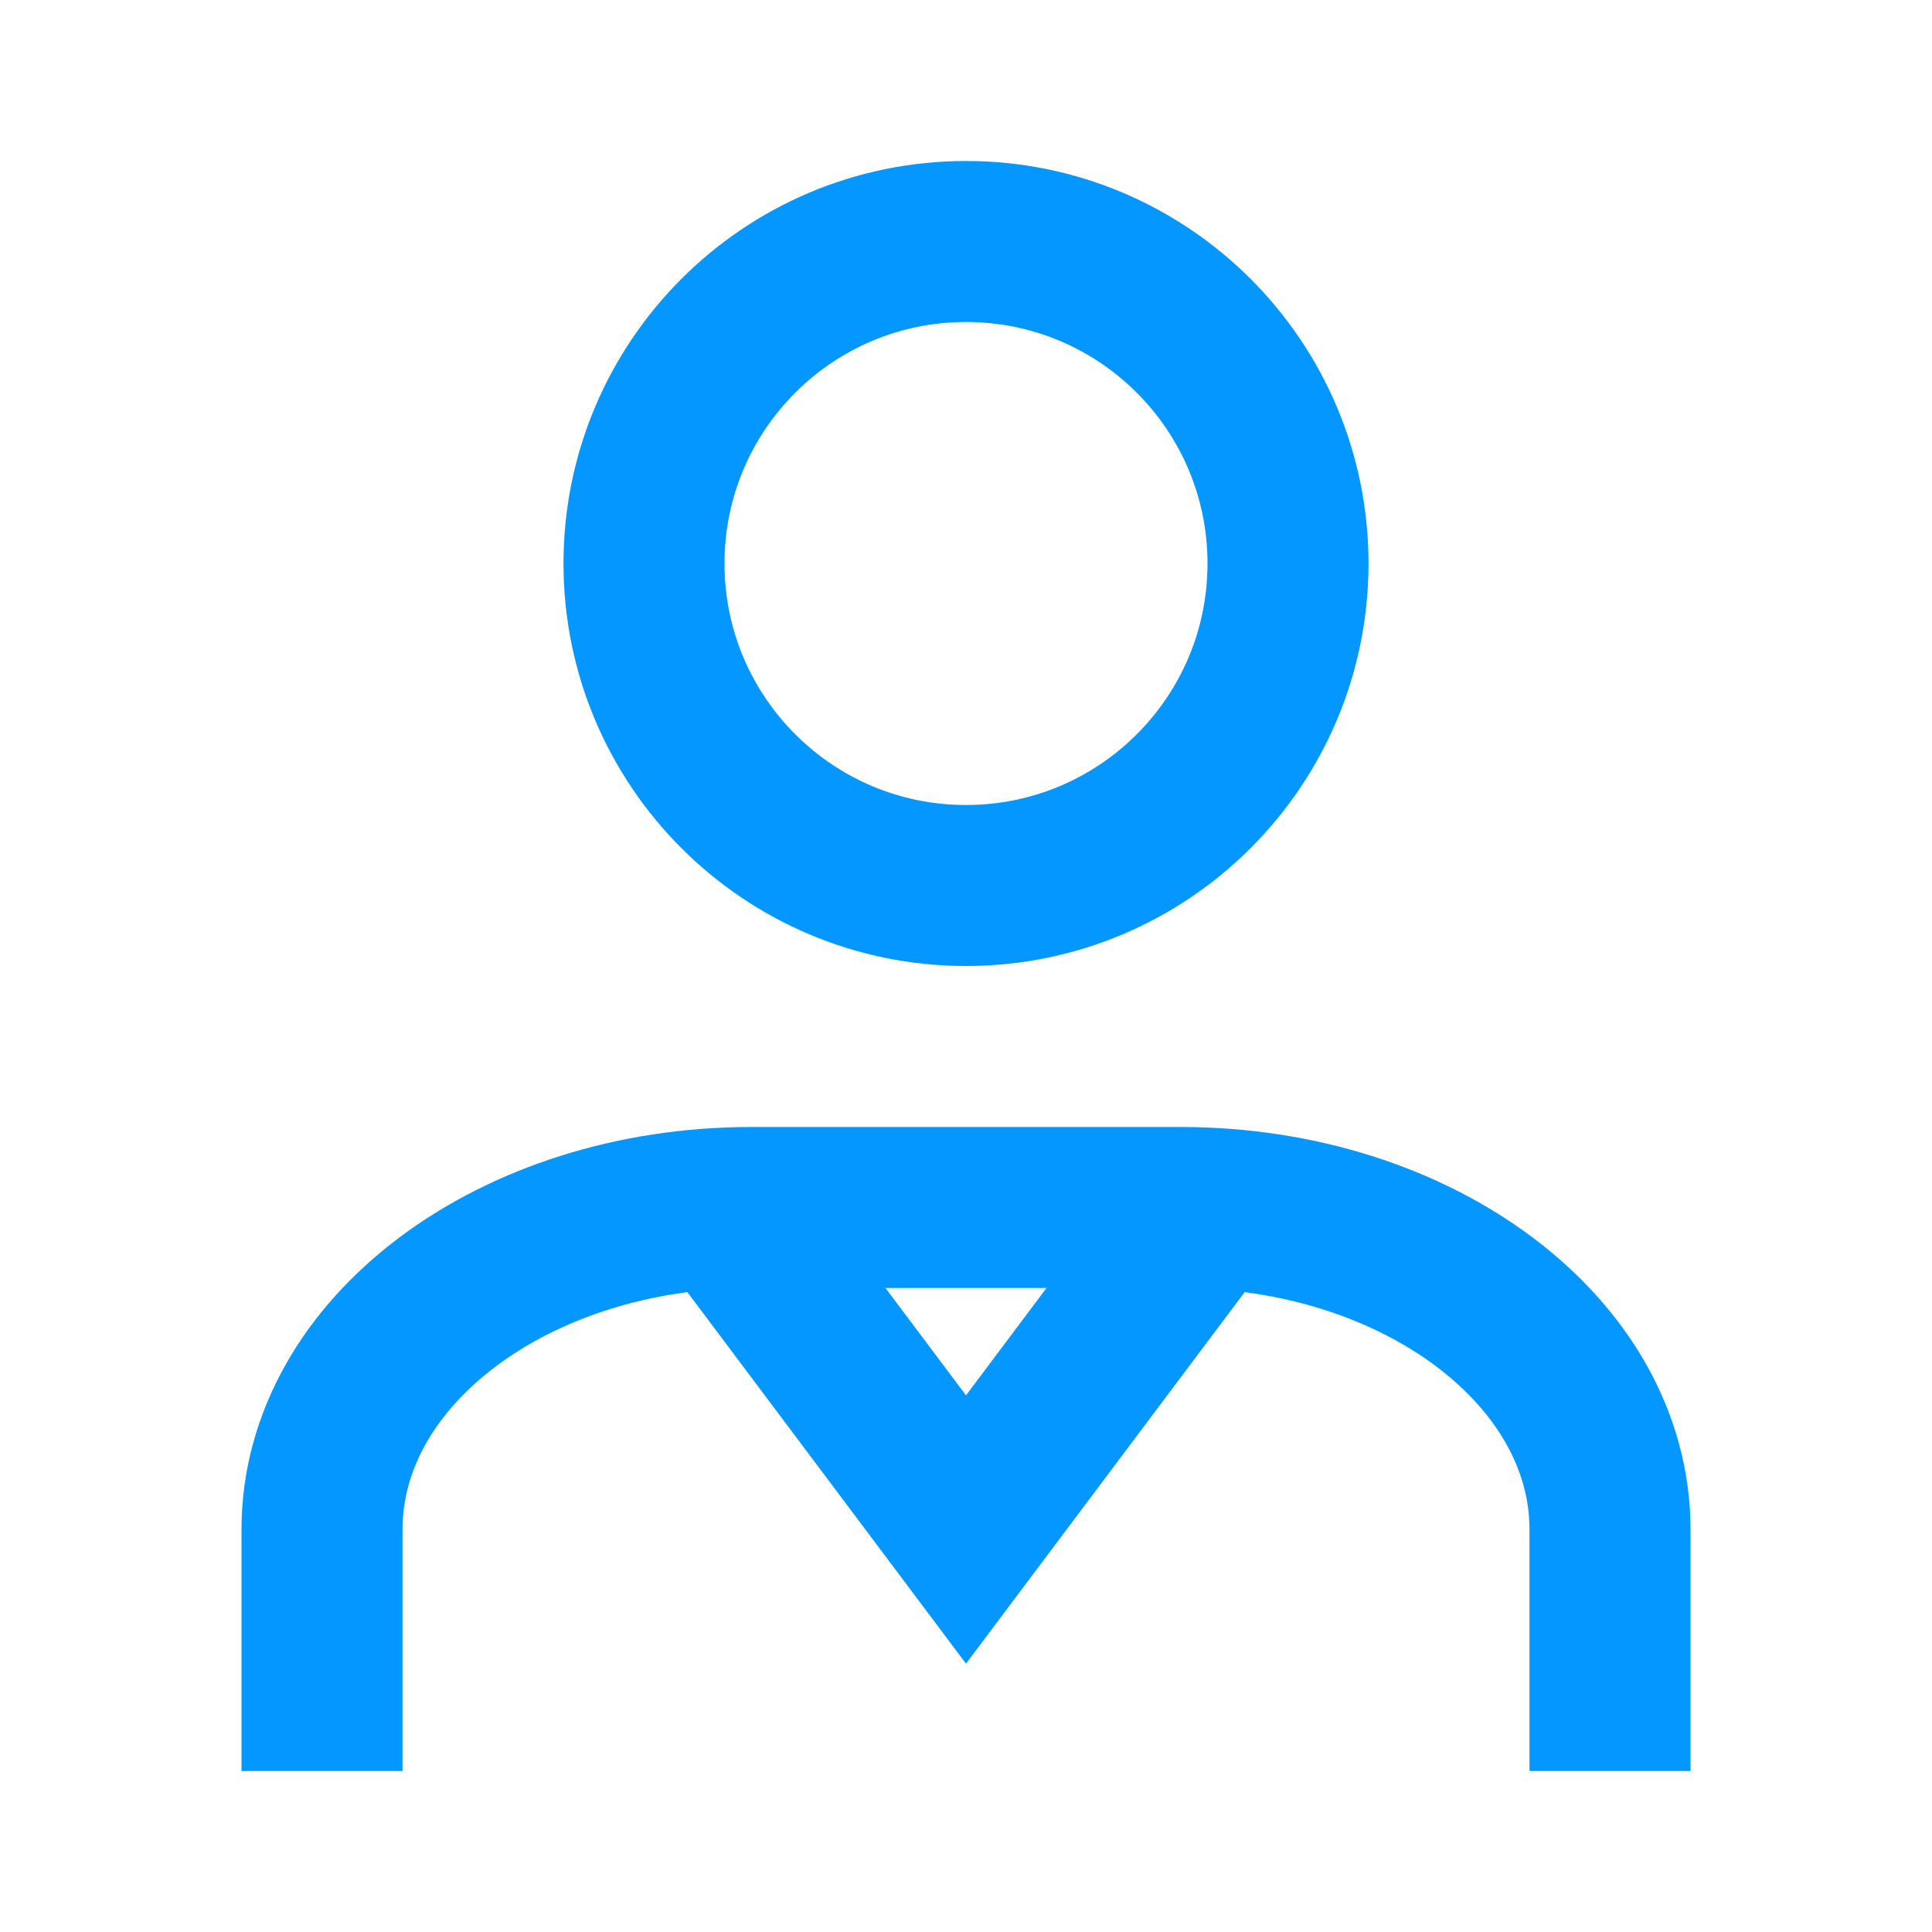
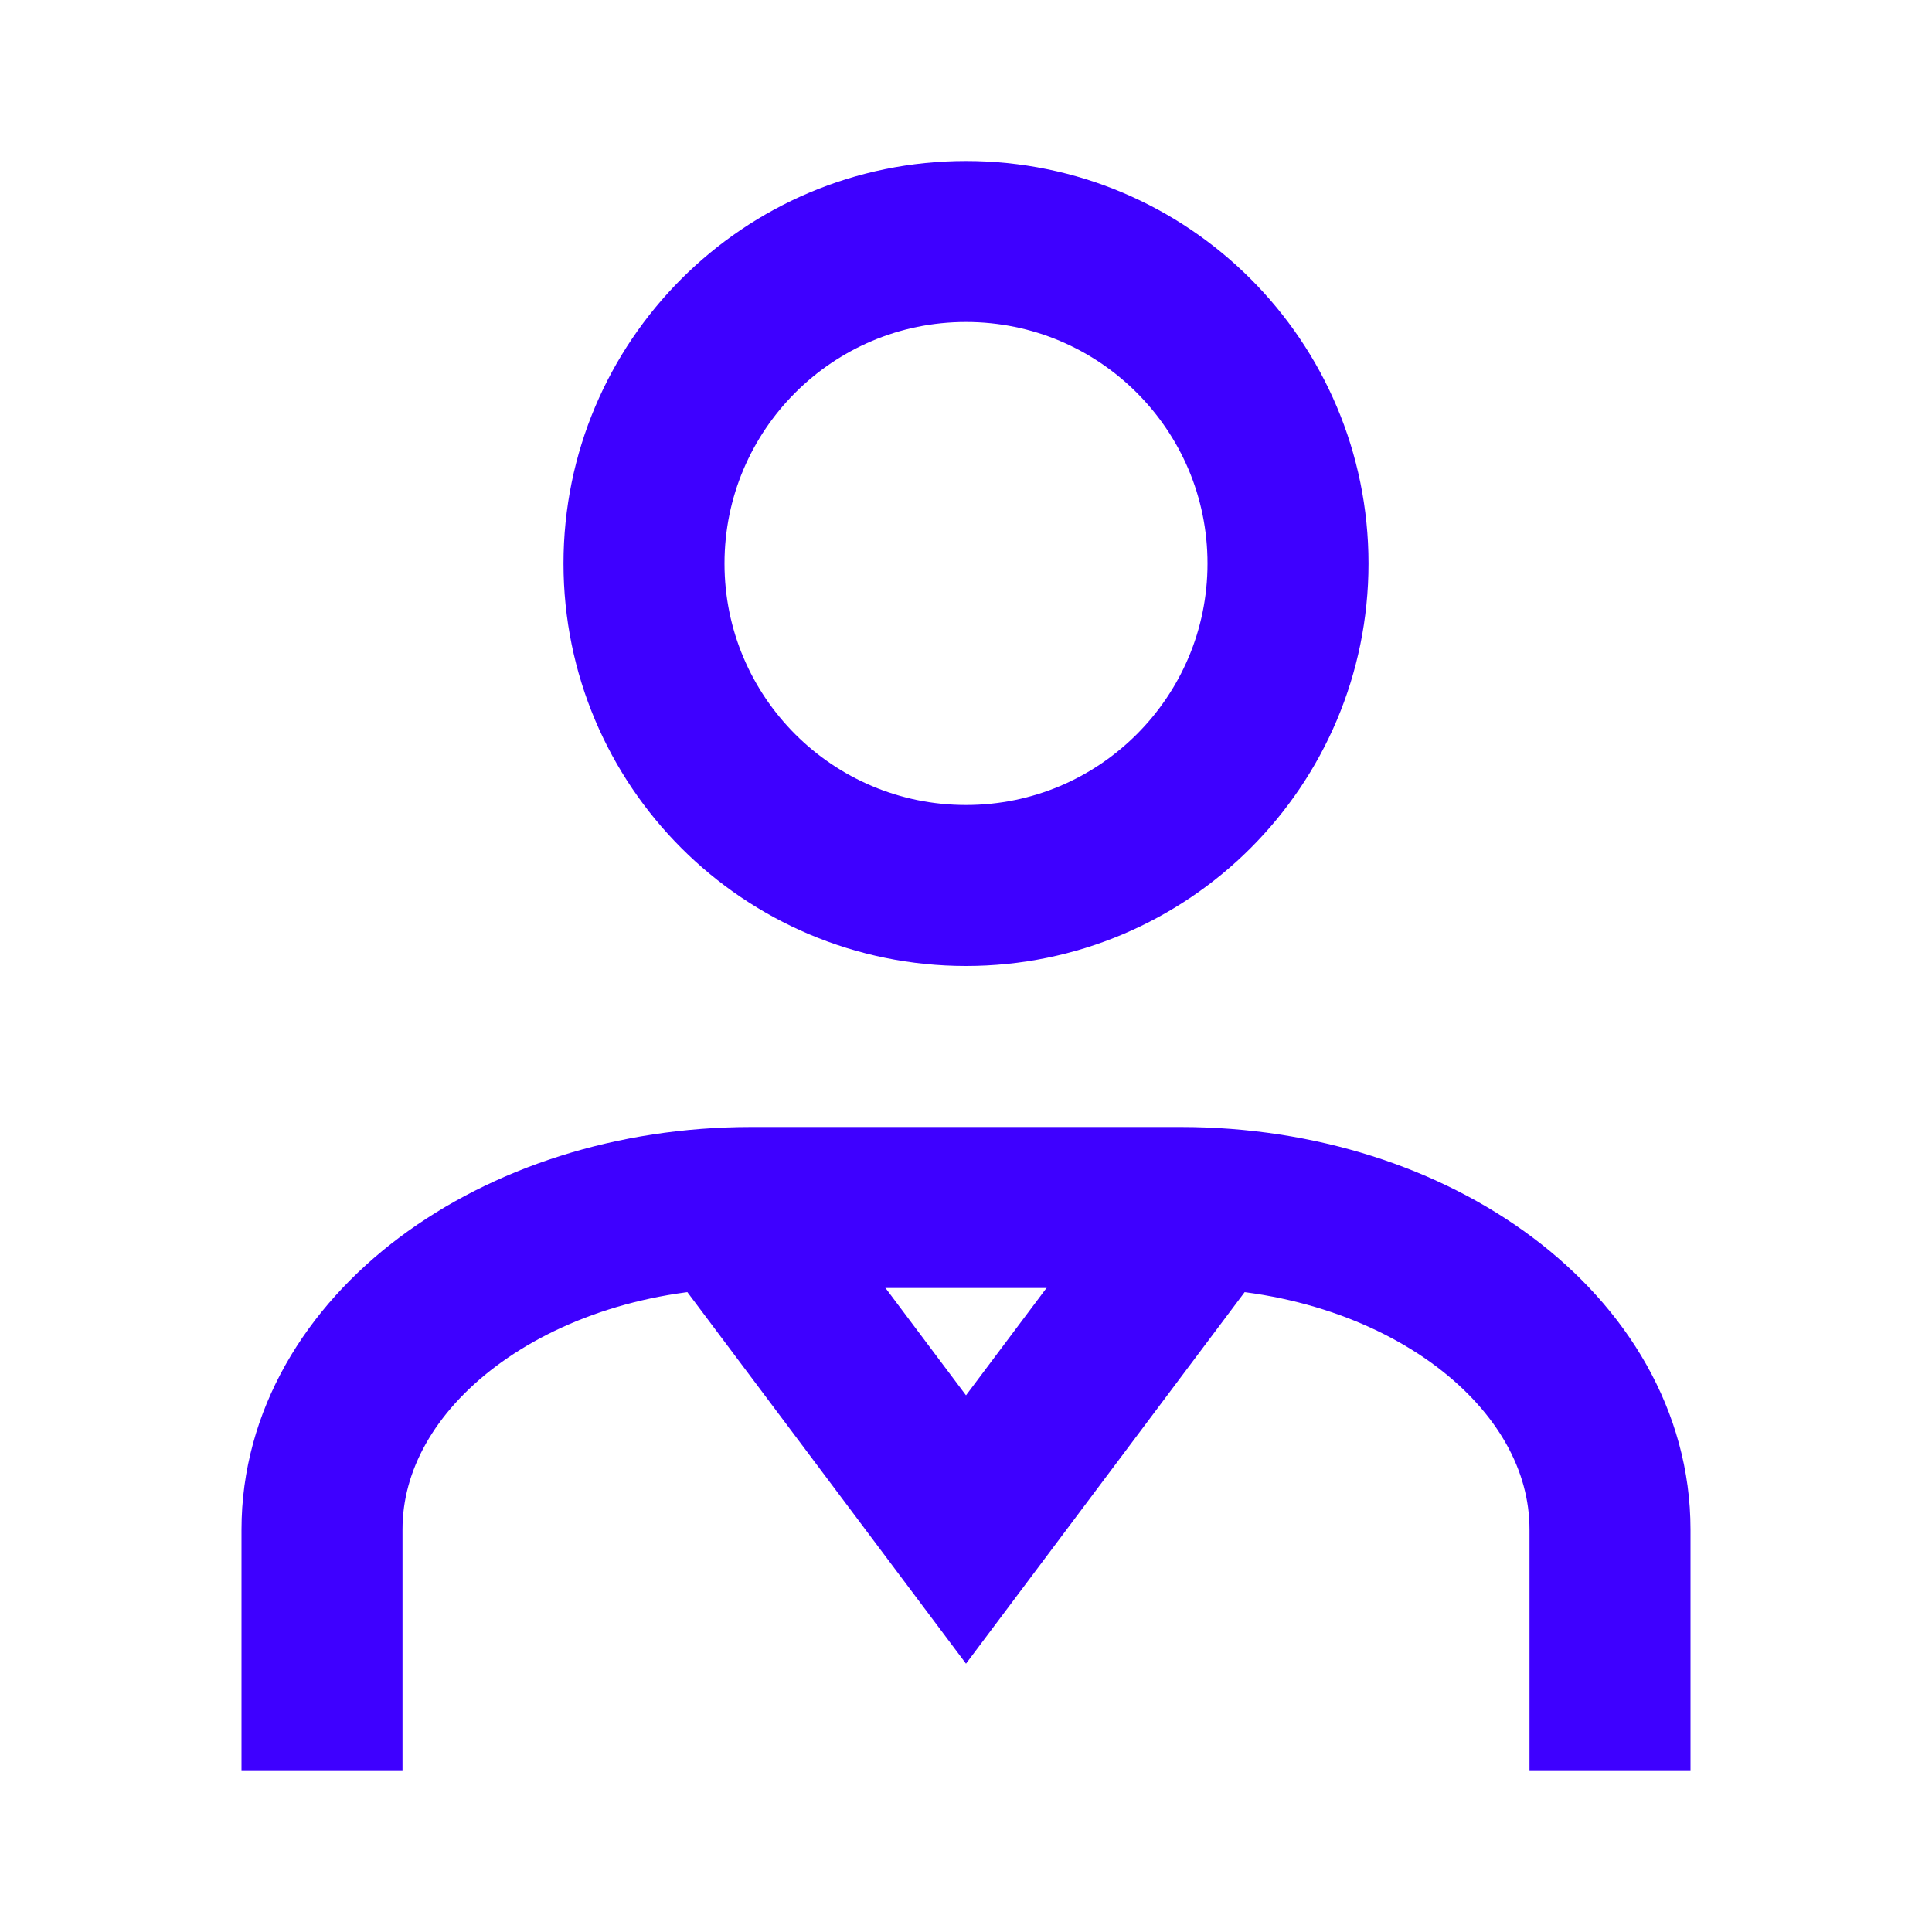
<svg xmlns="http://www.w3.org/2000/svg" width="24" height="24" viewBox="0 0 24 24" fill="none">
-   <circle cx="12" cy="7" r="4" stroke="#0497FF" stroke-width="2" stroke-linecap="round" stroke-linejoin="round" />
-   <path d="M4 21V19C4 16.791 6.388 15 9.333 15H14.667C17.612 15 20 16.791 20 19V21" stroke="#0497FF" stroke-width="2" stroke-linecap="square" stroke-linejoin="round" />
-   <path d="M15 15L12 19L9 15" stroke="#0497FF" stroke-width="2" />
+   <circle cx="12" cy="7" r="4" stroke="#3E00FF" stroke-width="2" stroke-linecap="round" stroke-linejoin="round" />
+   <path d="M4 21V19C4 16.791 6.388 15 9.333 15H14.667C17.612 15 20 16.791 20 19V21" stroke="#3E00FF" stroke-width="2" stroke-linecap="square" stroke-linejoin="round" />
+   <path d="M15 15L12 19L9 15" stroke="#3E00FF" stroke-width="2" />
</svg>
